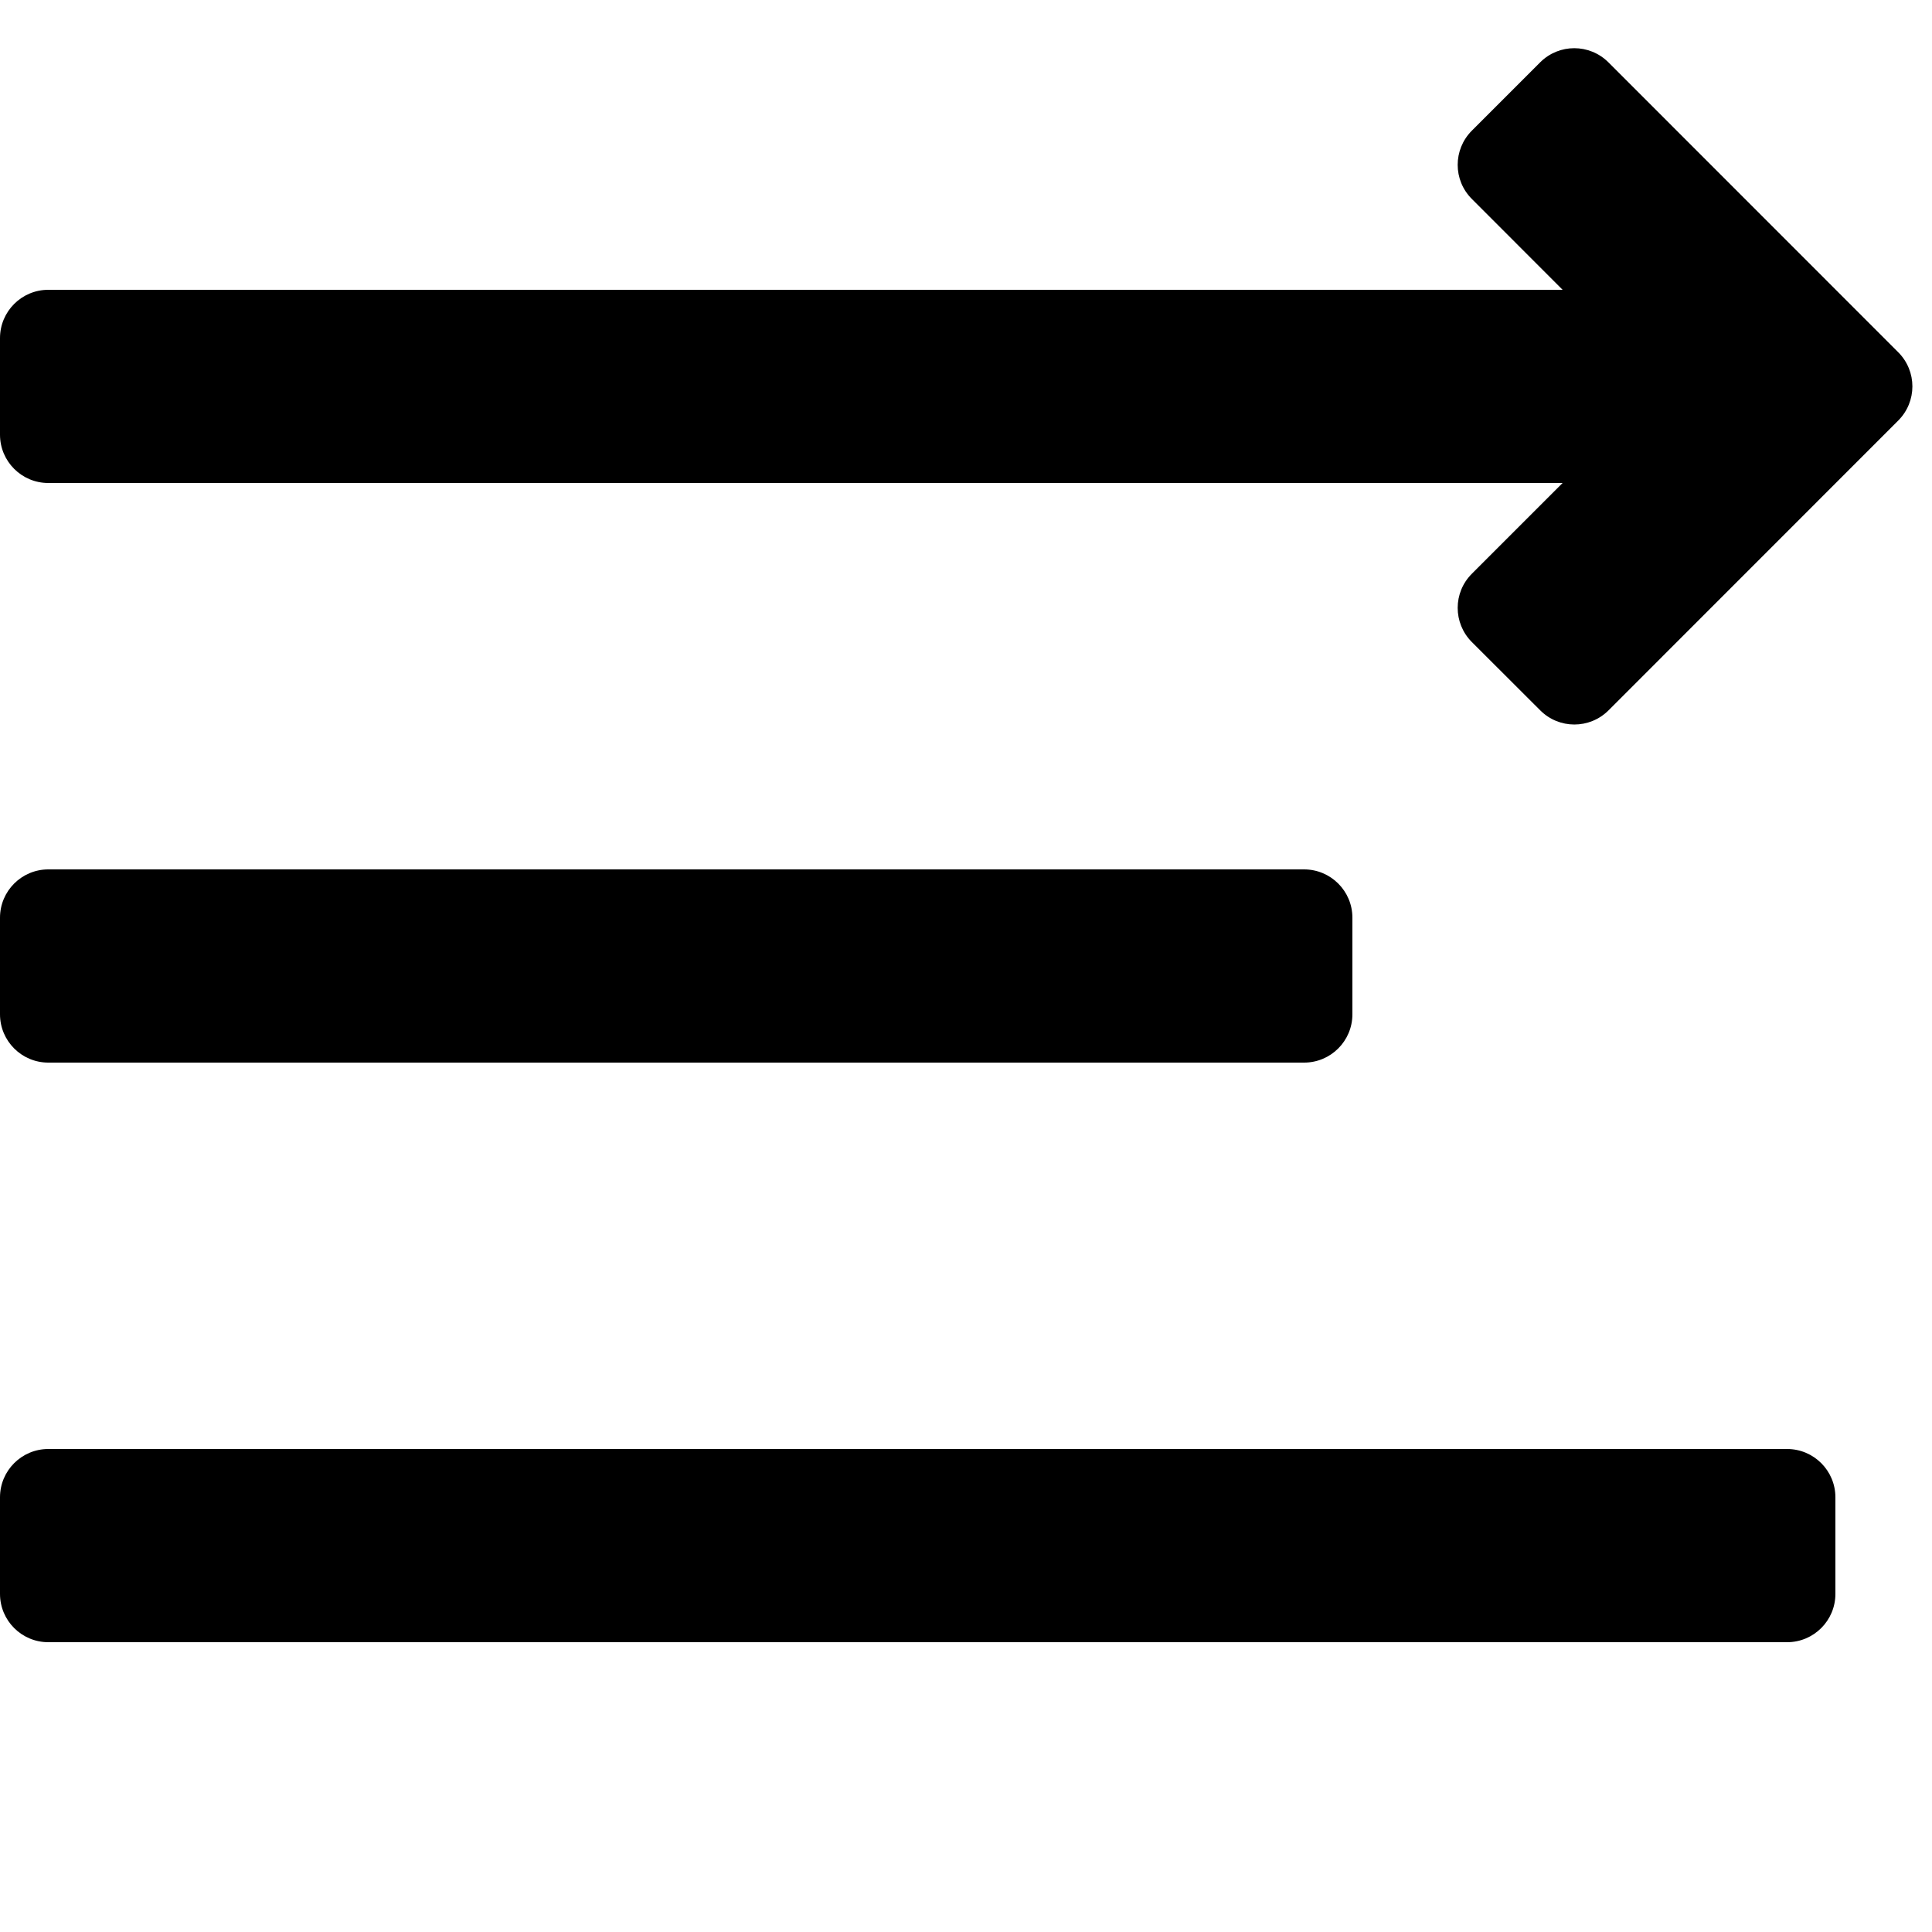
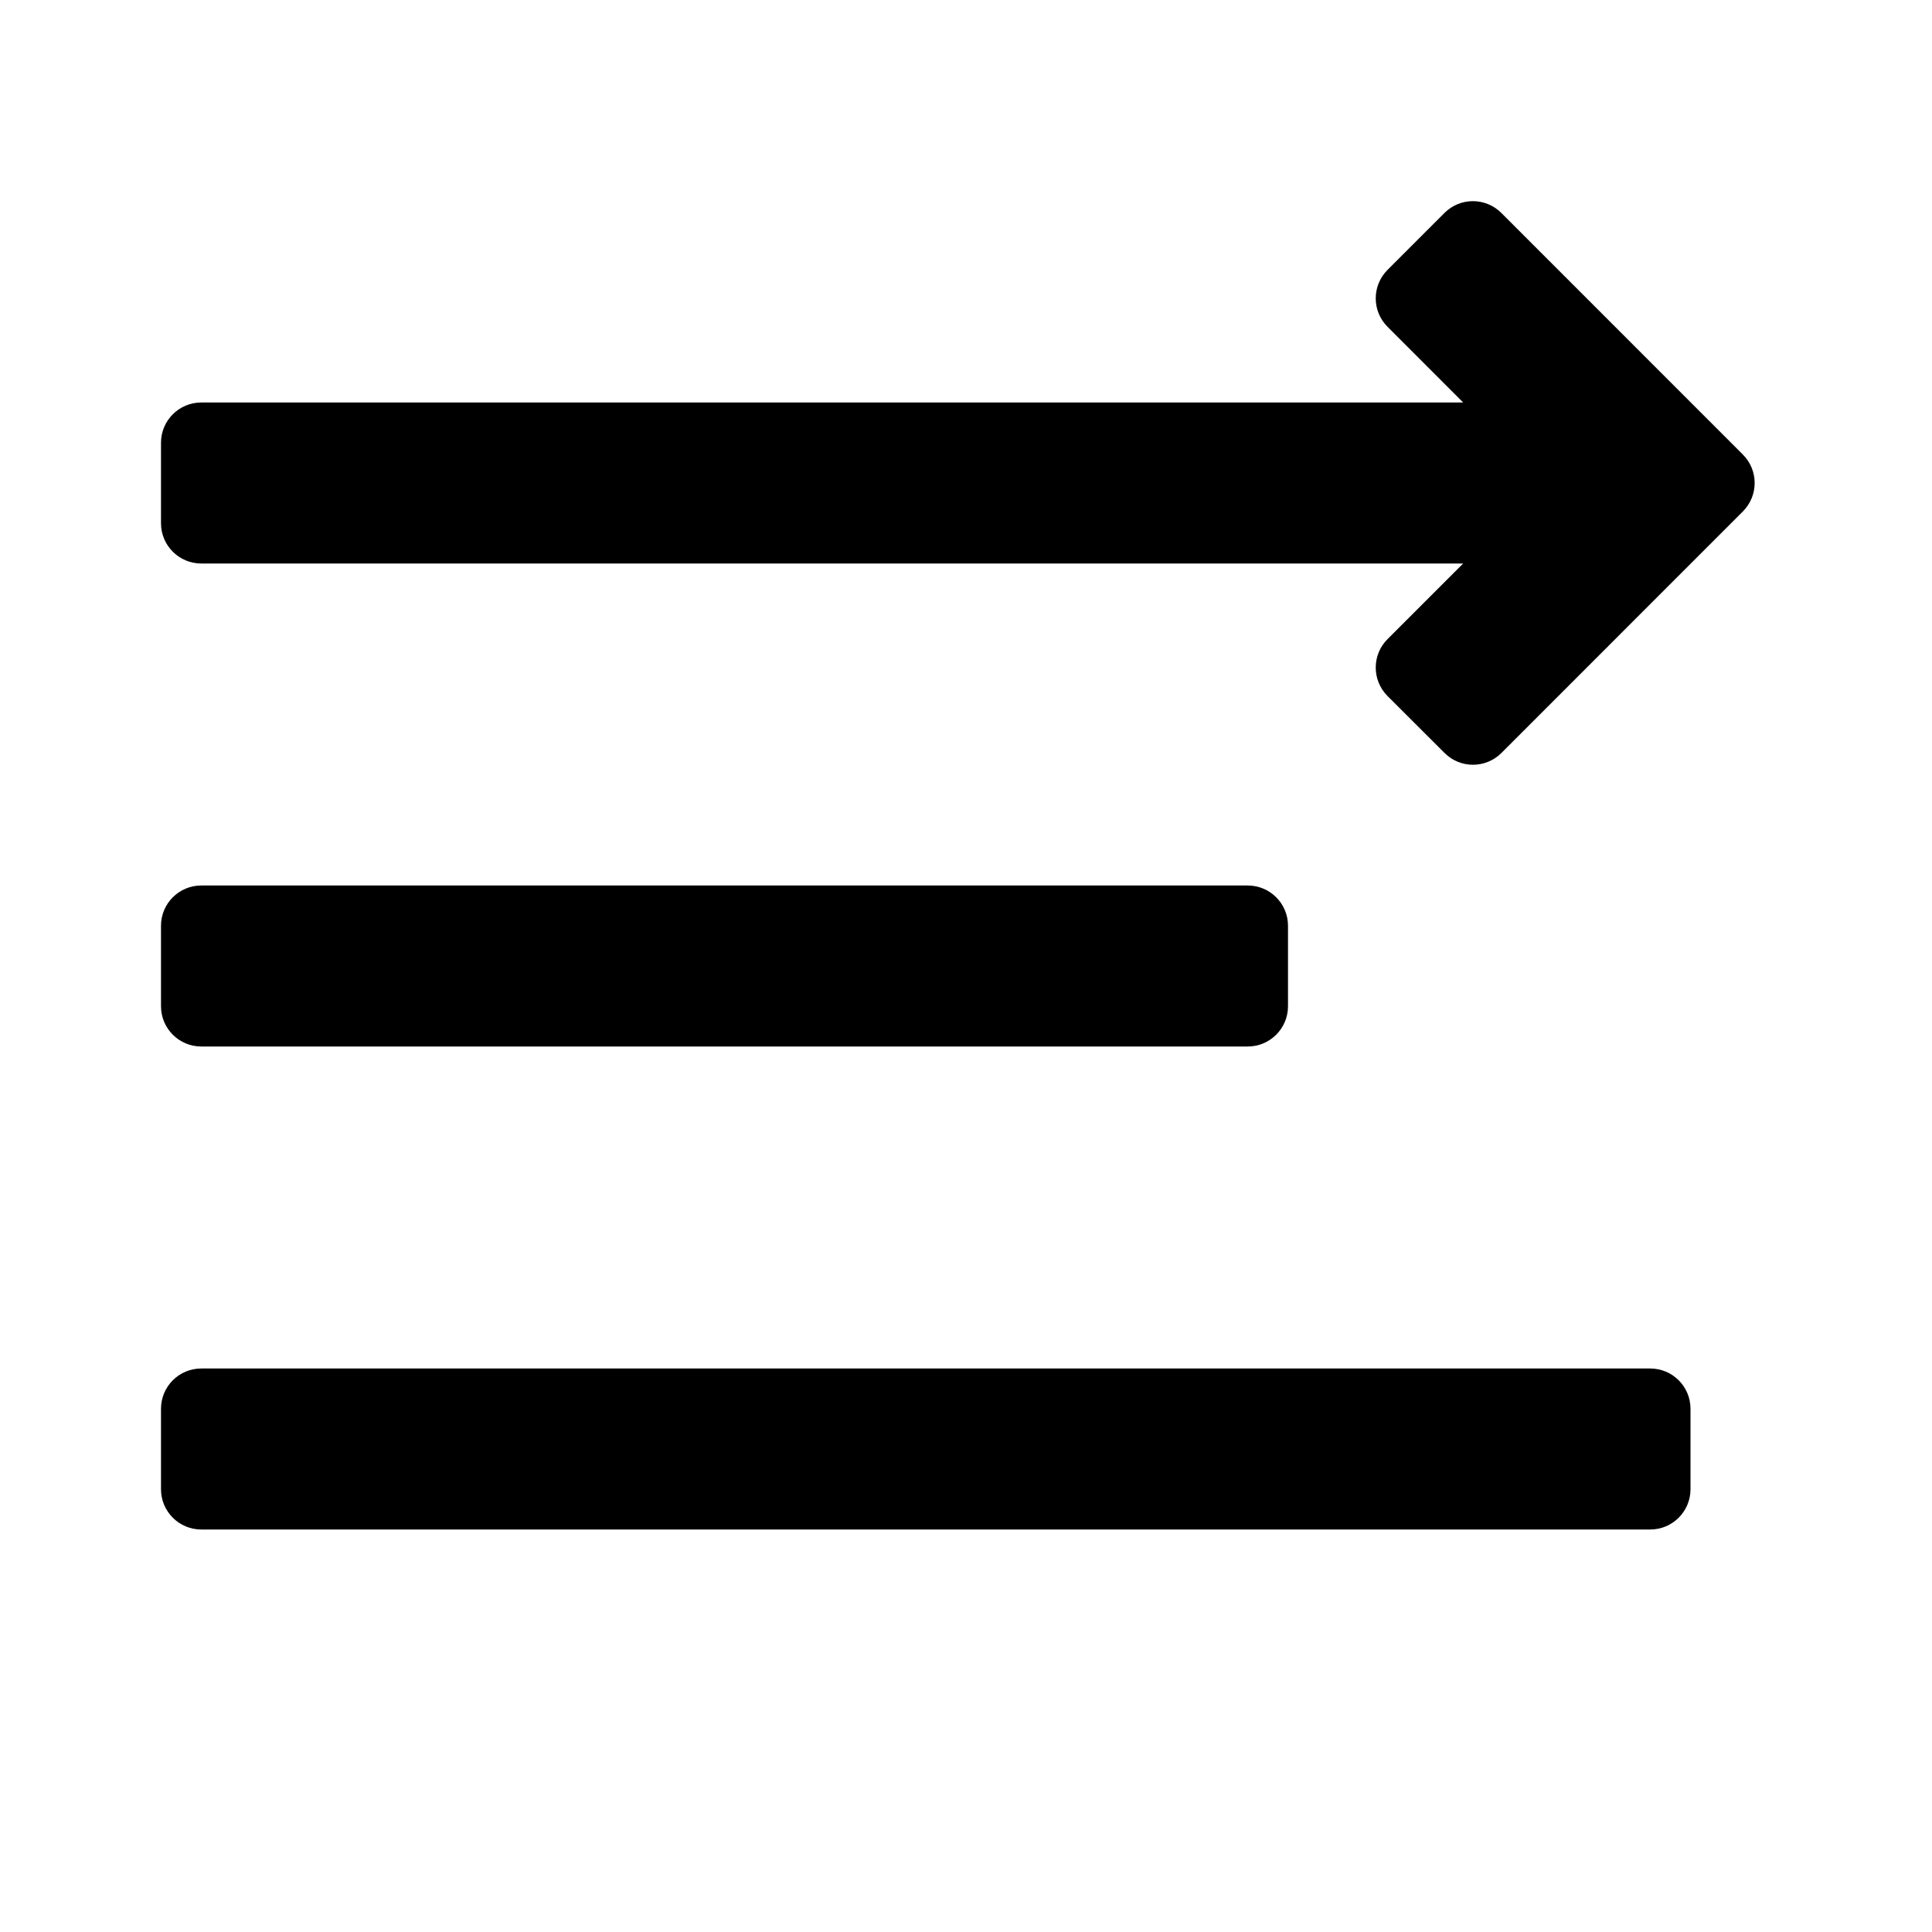
- <svg xmlns="http://www.w3.org/2000/svg" aria-label="menu with arrow pointing right" viewBox="0 0 20 20">
-   <path fill-rule="evenodd" clip-rule="evenodd" d="M16.176 3H0.5C0.224 3 0 3.224 0 3.5V4.5C0 4.776 0.224 5 0.5 5H16.176L15.237 5.939C15.041 6.134 15.041 6.45 15.236 6.646L15.944 7.353C16.139 7.549 16.455 7.549 16.651 7.354L19.65 4.354C19.846 4.158 19.846 3.842 19.65 3.646L16.651 0.646C16.455 0.45 16.139 0.45 15.944 0.645L15.236 1.353C15.041 1.549 15.041 1.865 15.237 2.06L16.176 3ZM13.5 9C13.776 9 14 9.224 14 9.5V10.5C14 10.776 13.776 11 13.5 11H0.5C0.224 11 0 10.776 0 10.5V9.5C0 9.224 0.224 9 0.5 9H13.5ZM0.5 15H18.5C18.776 15 19 15.224 19 15.5V16.5C19 16.776 18.776 17 18.5 17H0.5C0.224 17 0 16.776 0 16.5V15.5C0 15.224 0.224 15 0.5 15Z" />
+ <svg xmlns="http://www.w3.org/2000/svg" aria-label="menu with arrow pointing right" viewBox="0 0 24 24">
+   <path fill-rule="evenodd" clip-rule="evenodd" d="M18.176 5H2.5C2.224 5 2 5.224 2 5.5V6.5C2 6.776 2.224 7 2.5 7H18.176L17.237 7.939C17.041 8.134 17.041 8.45 17.236 8.646L17.944 9.353C18.139 9.549 18.455 9.549 18.651 9.354L21.65 6.354C21.846 6.158 21.846 5.842 21.65 5.646L18.651 2.646C18.455 2.45 18.139 2.45 17.944 2.645L17.236 3.353C17.041 3.549 17.041 3.865 17.237 4.06L18.176 5ZM15.5 11C15.776 11 16 11.224 16 11.5V12.5C16 12.776 15.776 13 15.5 13H2.5C2.224 13 2 12.776 2 12.5V11.5C2 11.224 2.224 11 2.5 11H15.5ZM2.5 17H20.5C20.776 17 21 17.224 21 17.5V18.5C21 18.776 20.776 19 20.5 19H2.5C2.224 19 2 18.776 2 18.5V17.5C2 17.224 2.224 17 2.5 17Z" />
</svg>
